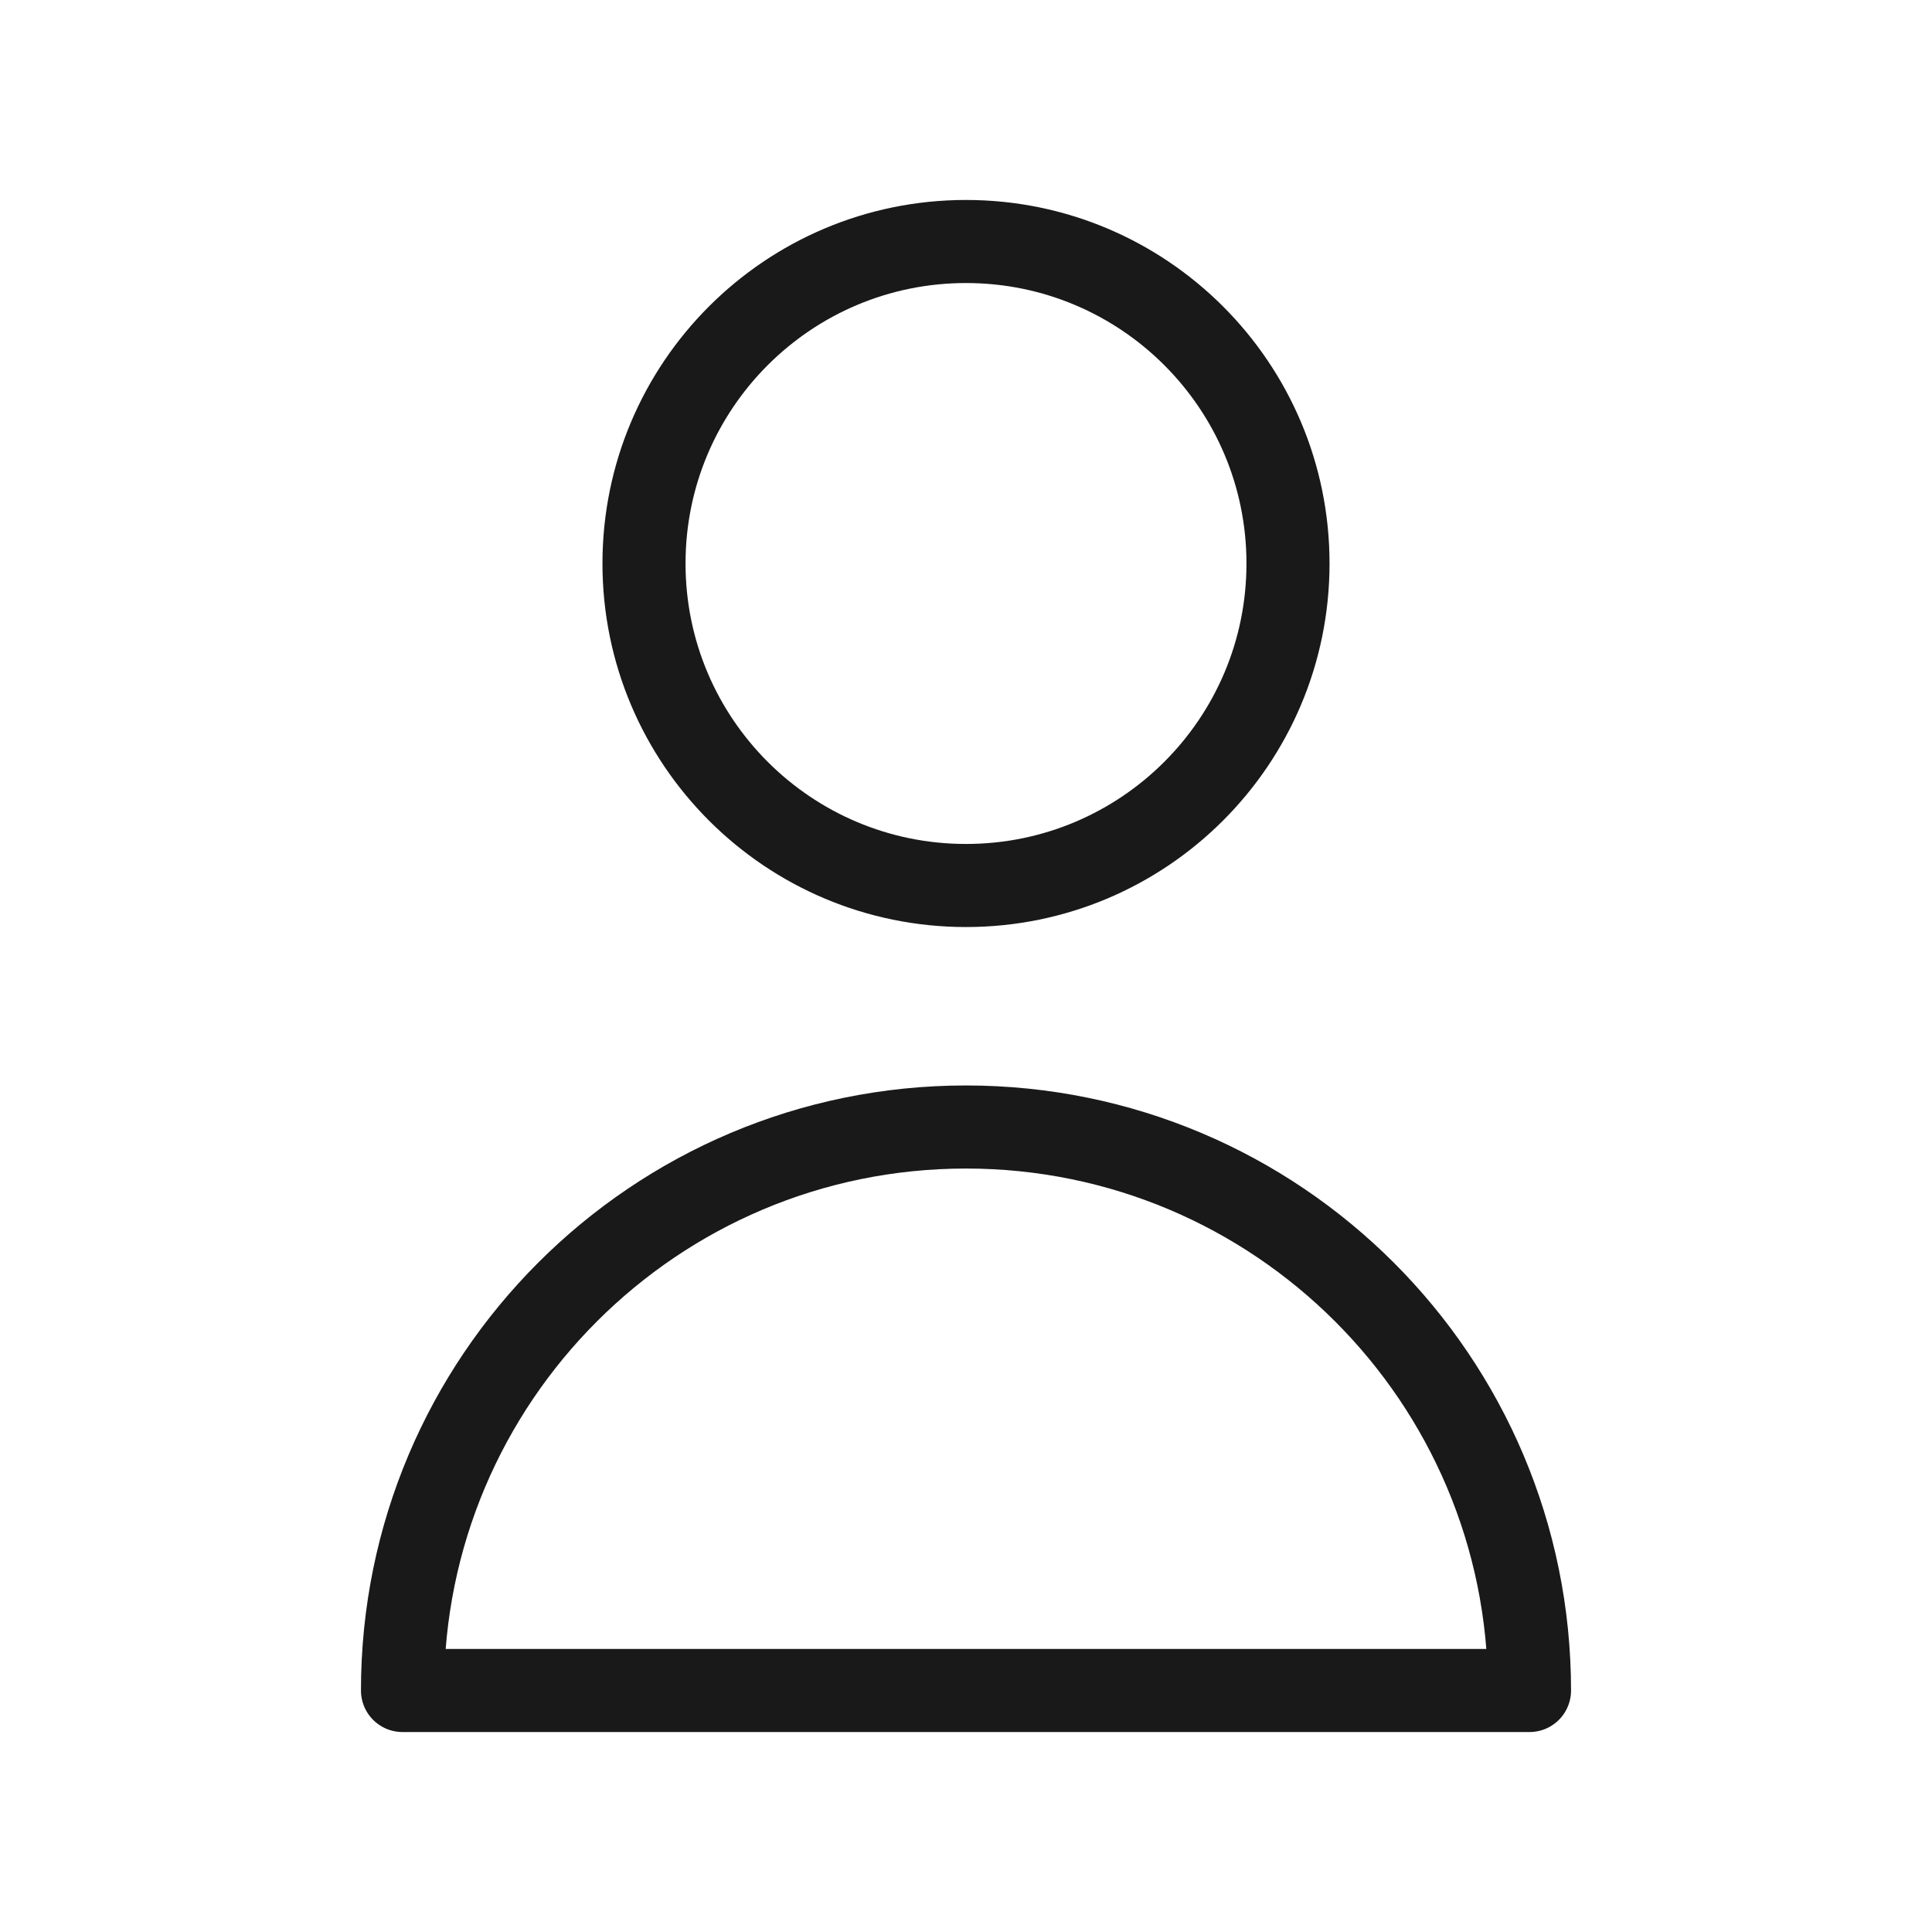
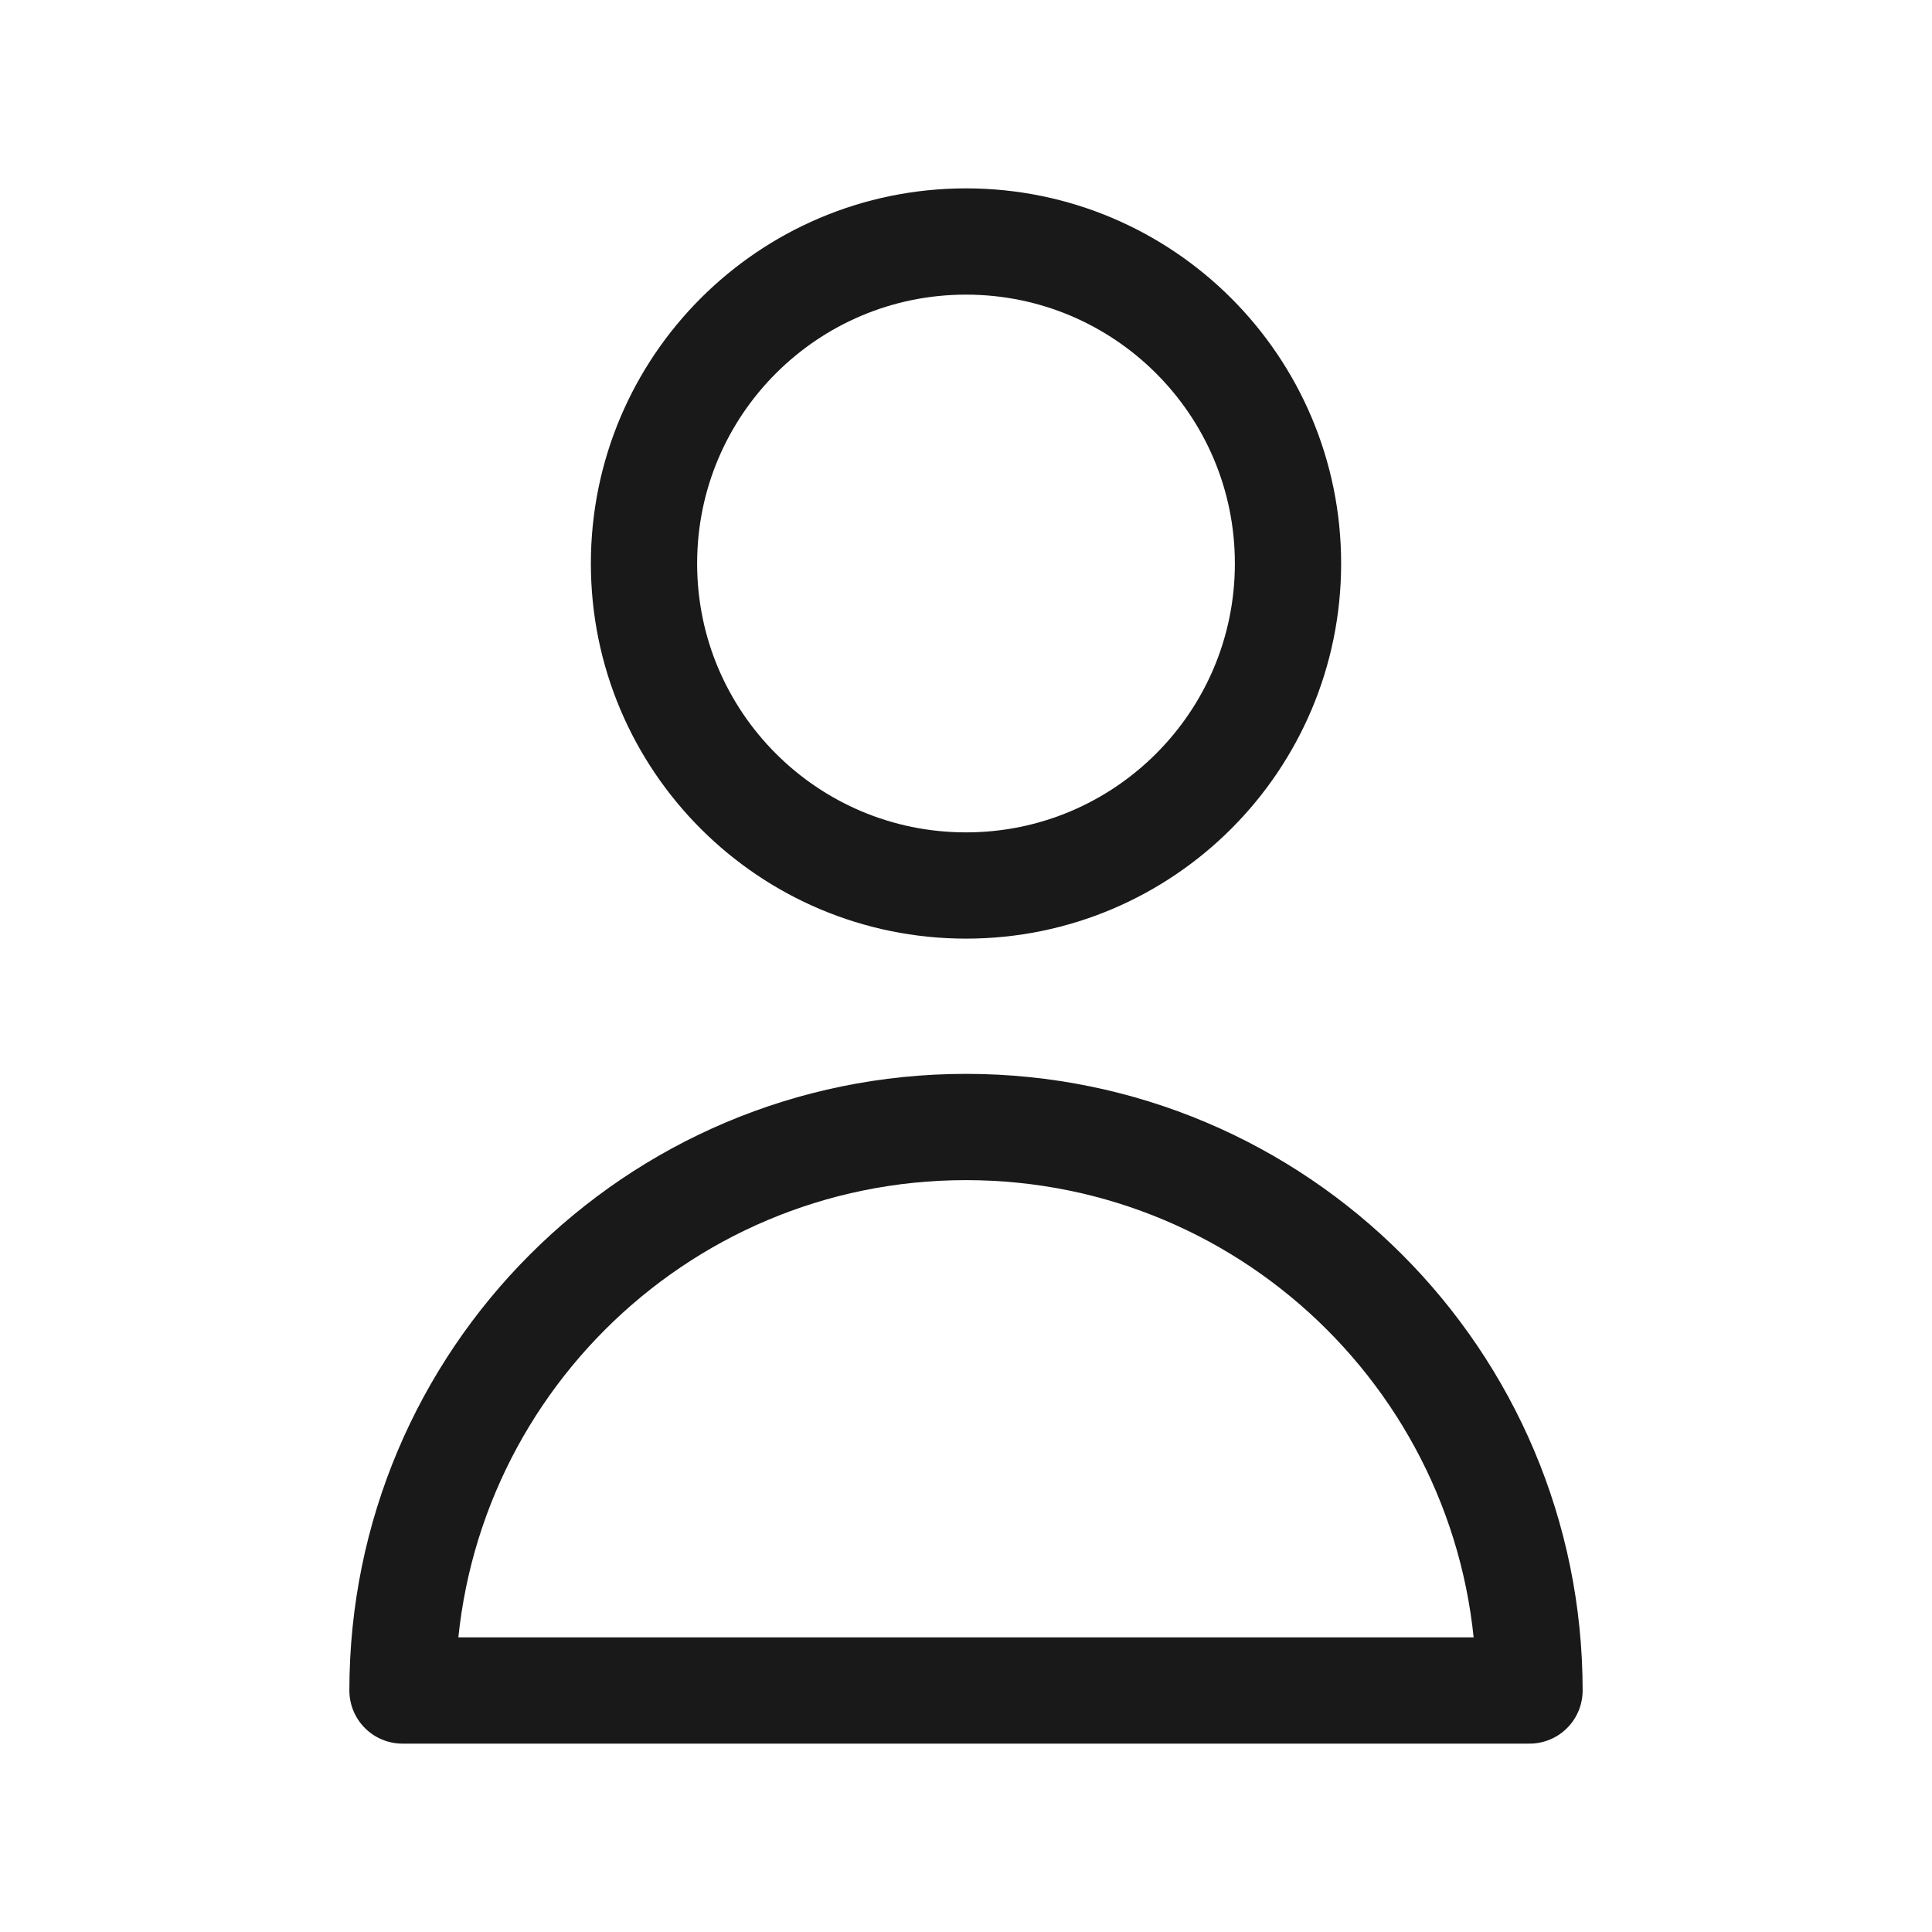
- <svg xmlns="http://www.w3.org/2000/svg" width="800px" height="800px" viewBox="0 0 24 24" fill="none" stroke="#2F2F2F">
+ <svg xmlns="http://www.w3.org/2000/svg" width="64px" height="64px" viewBox="0 0 24 24" fill="none" stroke="#191919">
  <g id="SVGRepo_bgCarrier" stroke-width="0" />
  <g id="SVGRepo_tracerCarrier" stroke-linecap="round" stroke-linejoin="round" />
  <g id="SVGRepo_iconCarrier">
-     <path d="M16 7C16 9.209 14.209 11 12 11C9.791 11 8 9.209 8 7C8 4.791 9.791 3 12 3C14.209 3 16 4.791 16 7Z" stroke="#191919" stroke-width="1.032" stroke-linecap="round" stroke-linejoin="round" />
-     <path d="M12 14C8.134 14 5 17.134 5 21H19C19 17.134 15.866 14 12 14Z" stroke="#191919" stroke-width="1.032" stroke-linecap="round" stroke-linejoin="round" />
+     <path d="M16 7C16 9.209 14.209 11 12 11C9.791 11 8 9.209 8 7C8 4.791 9.791 3 12 3C14.209 3 16 4.791 16 7Z" stroke="#191919" stroke-width="1.32" stroke-linecap="round" stroke-linejoin="round" />
+     <path d="M12 14C8.134 14 5 17.134 5 21H19C19 17.134 15.866 14 12 14Z" stroke="#191919" stroke-width="1.32" stroke-linecap="round" stroke-linejoin="round" />
  </g>
</svg>
